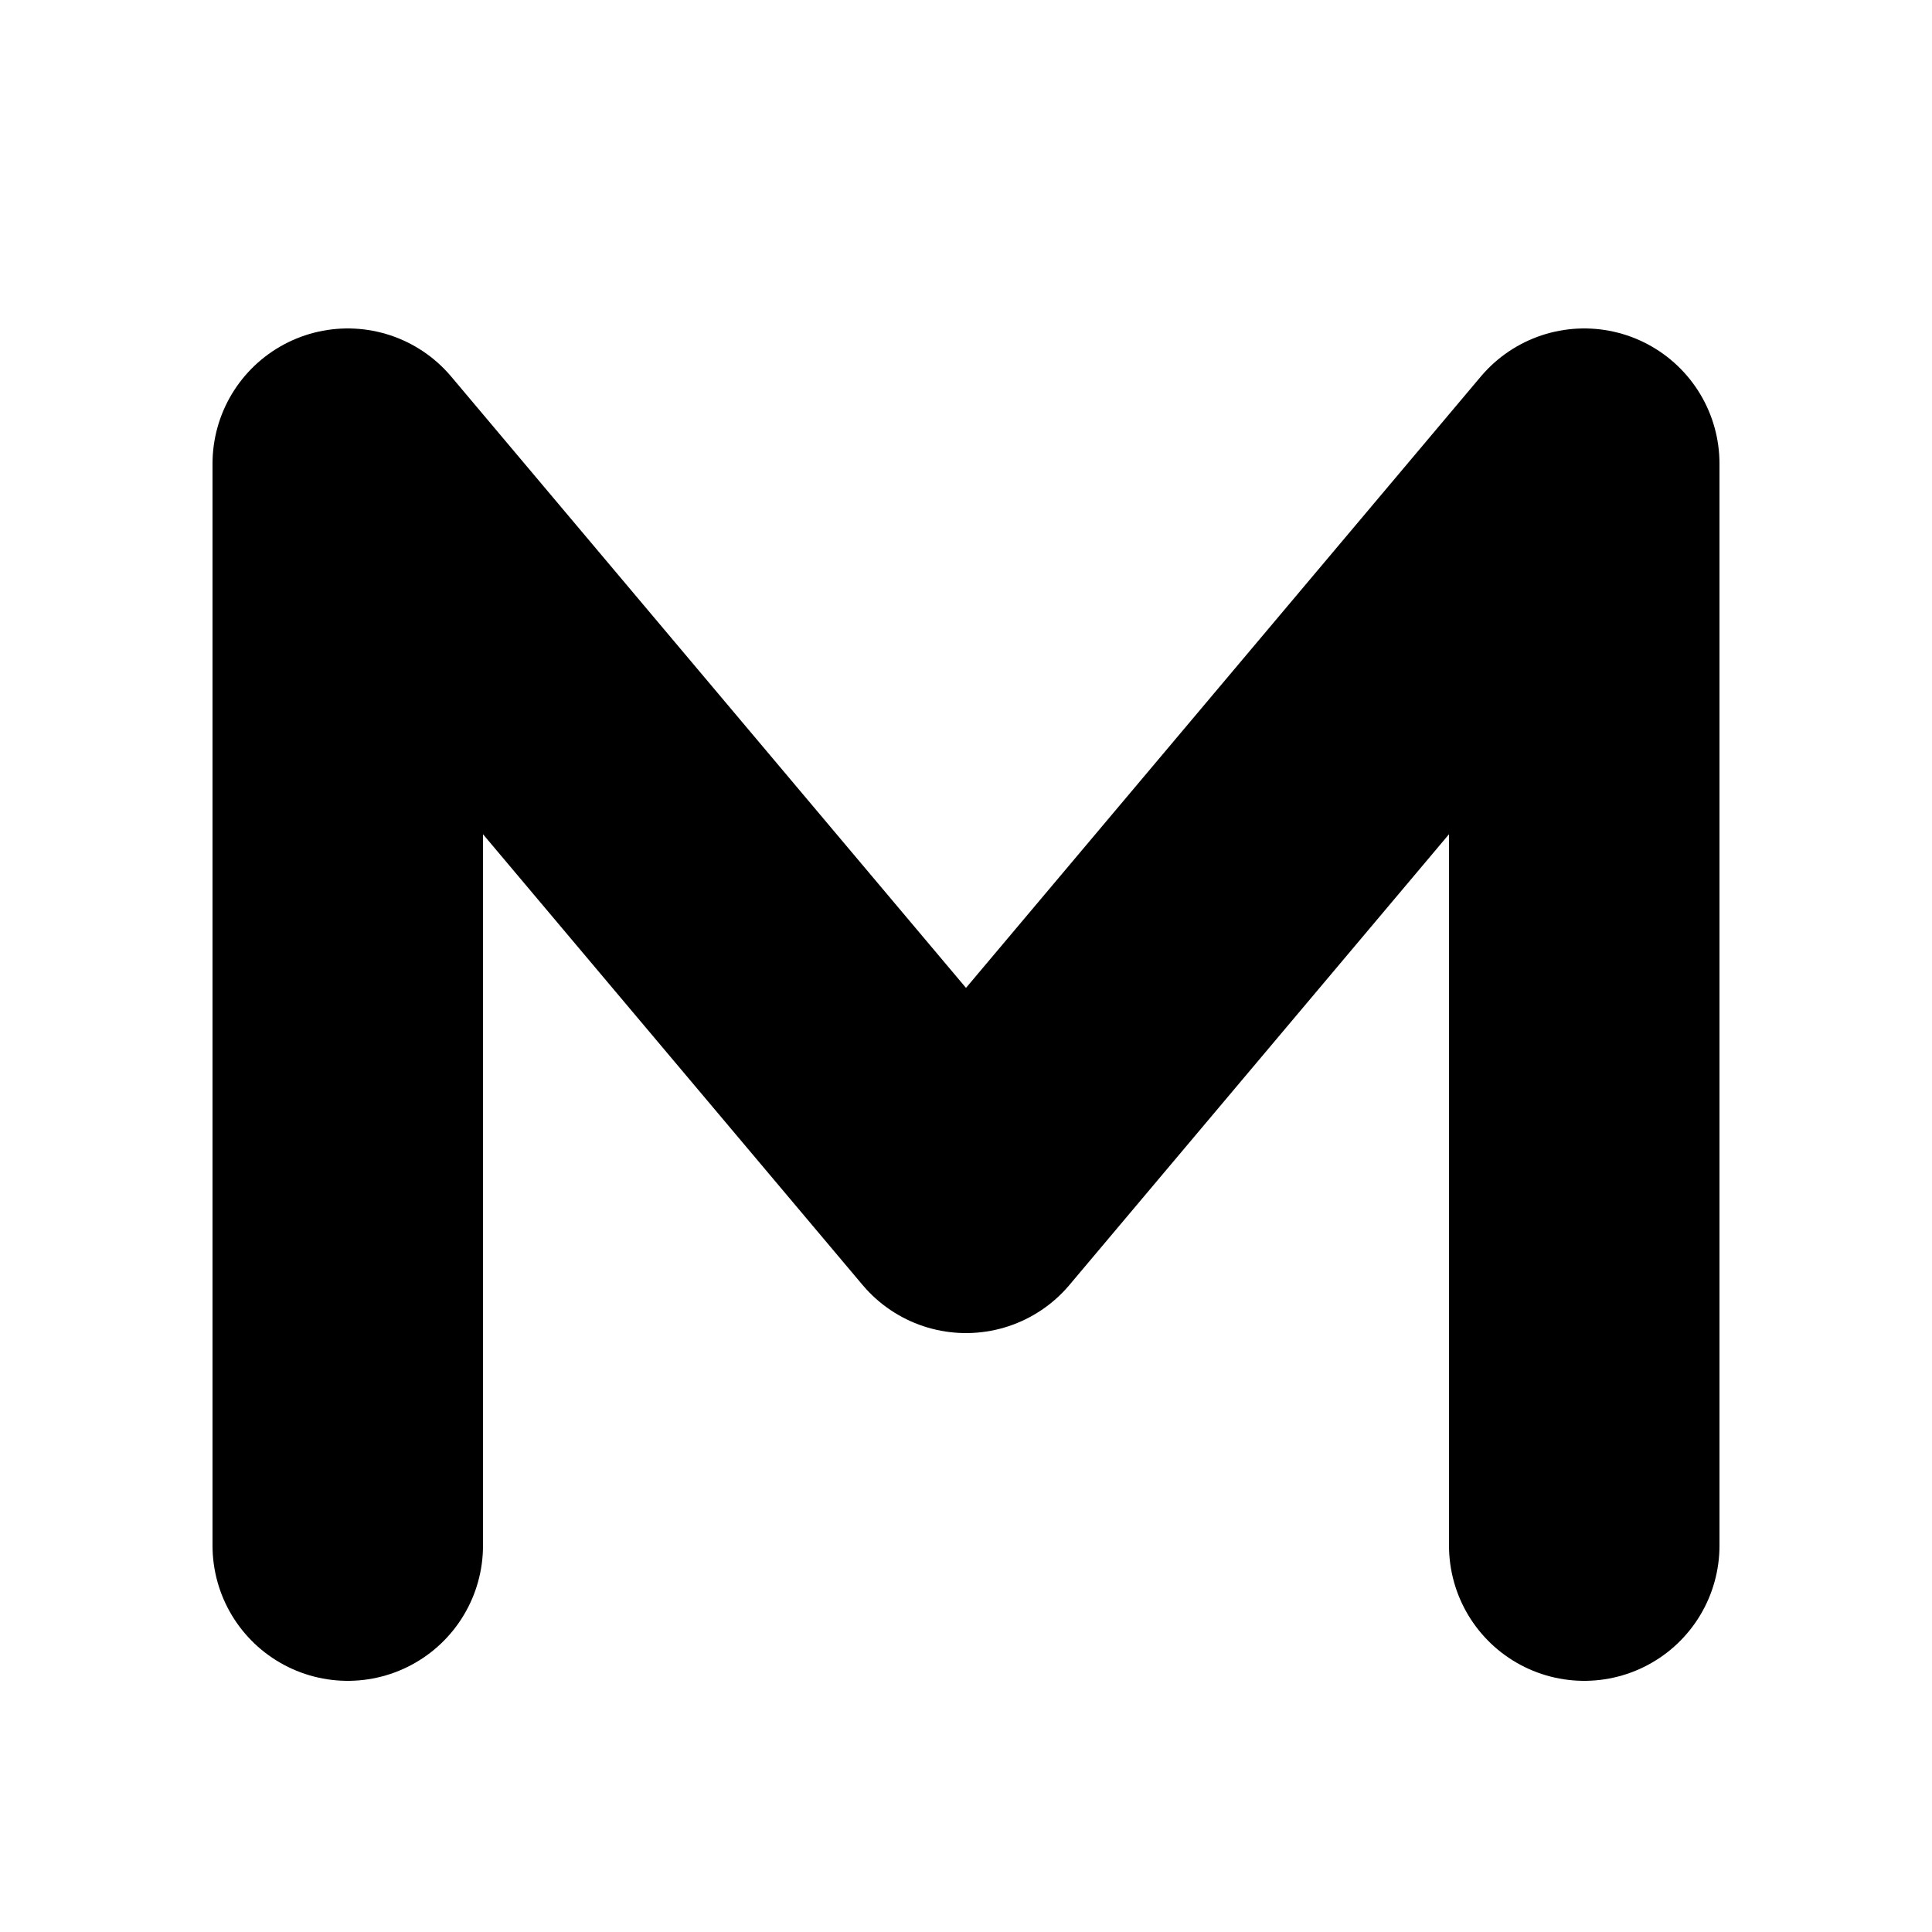
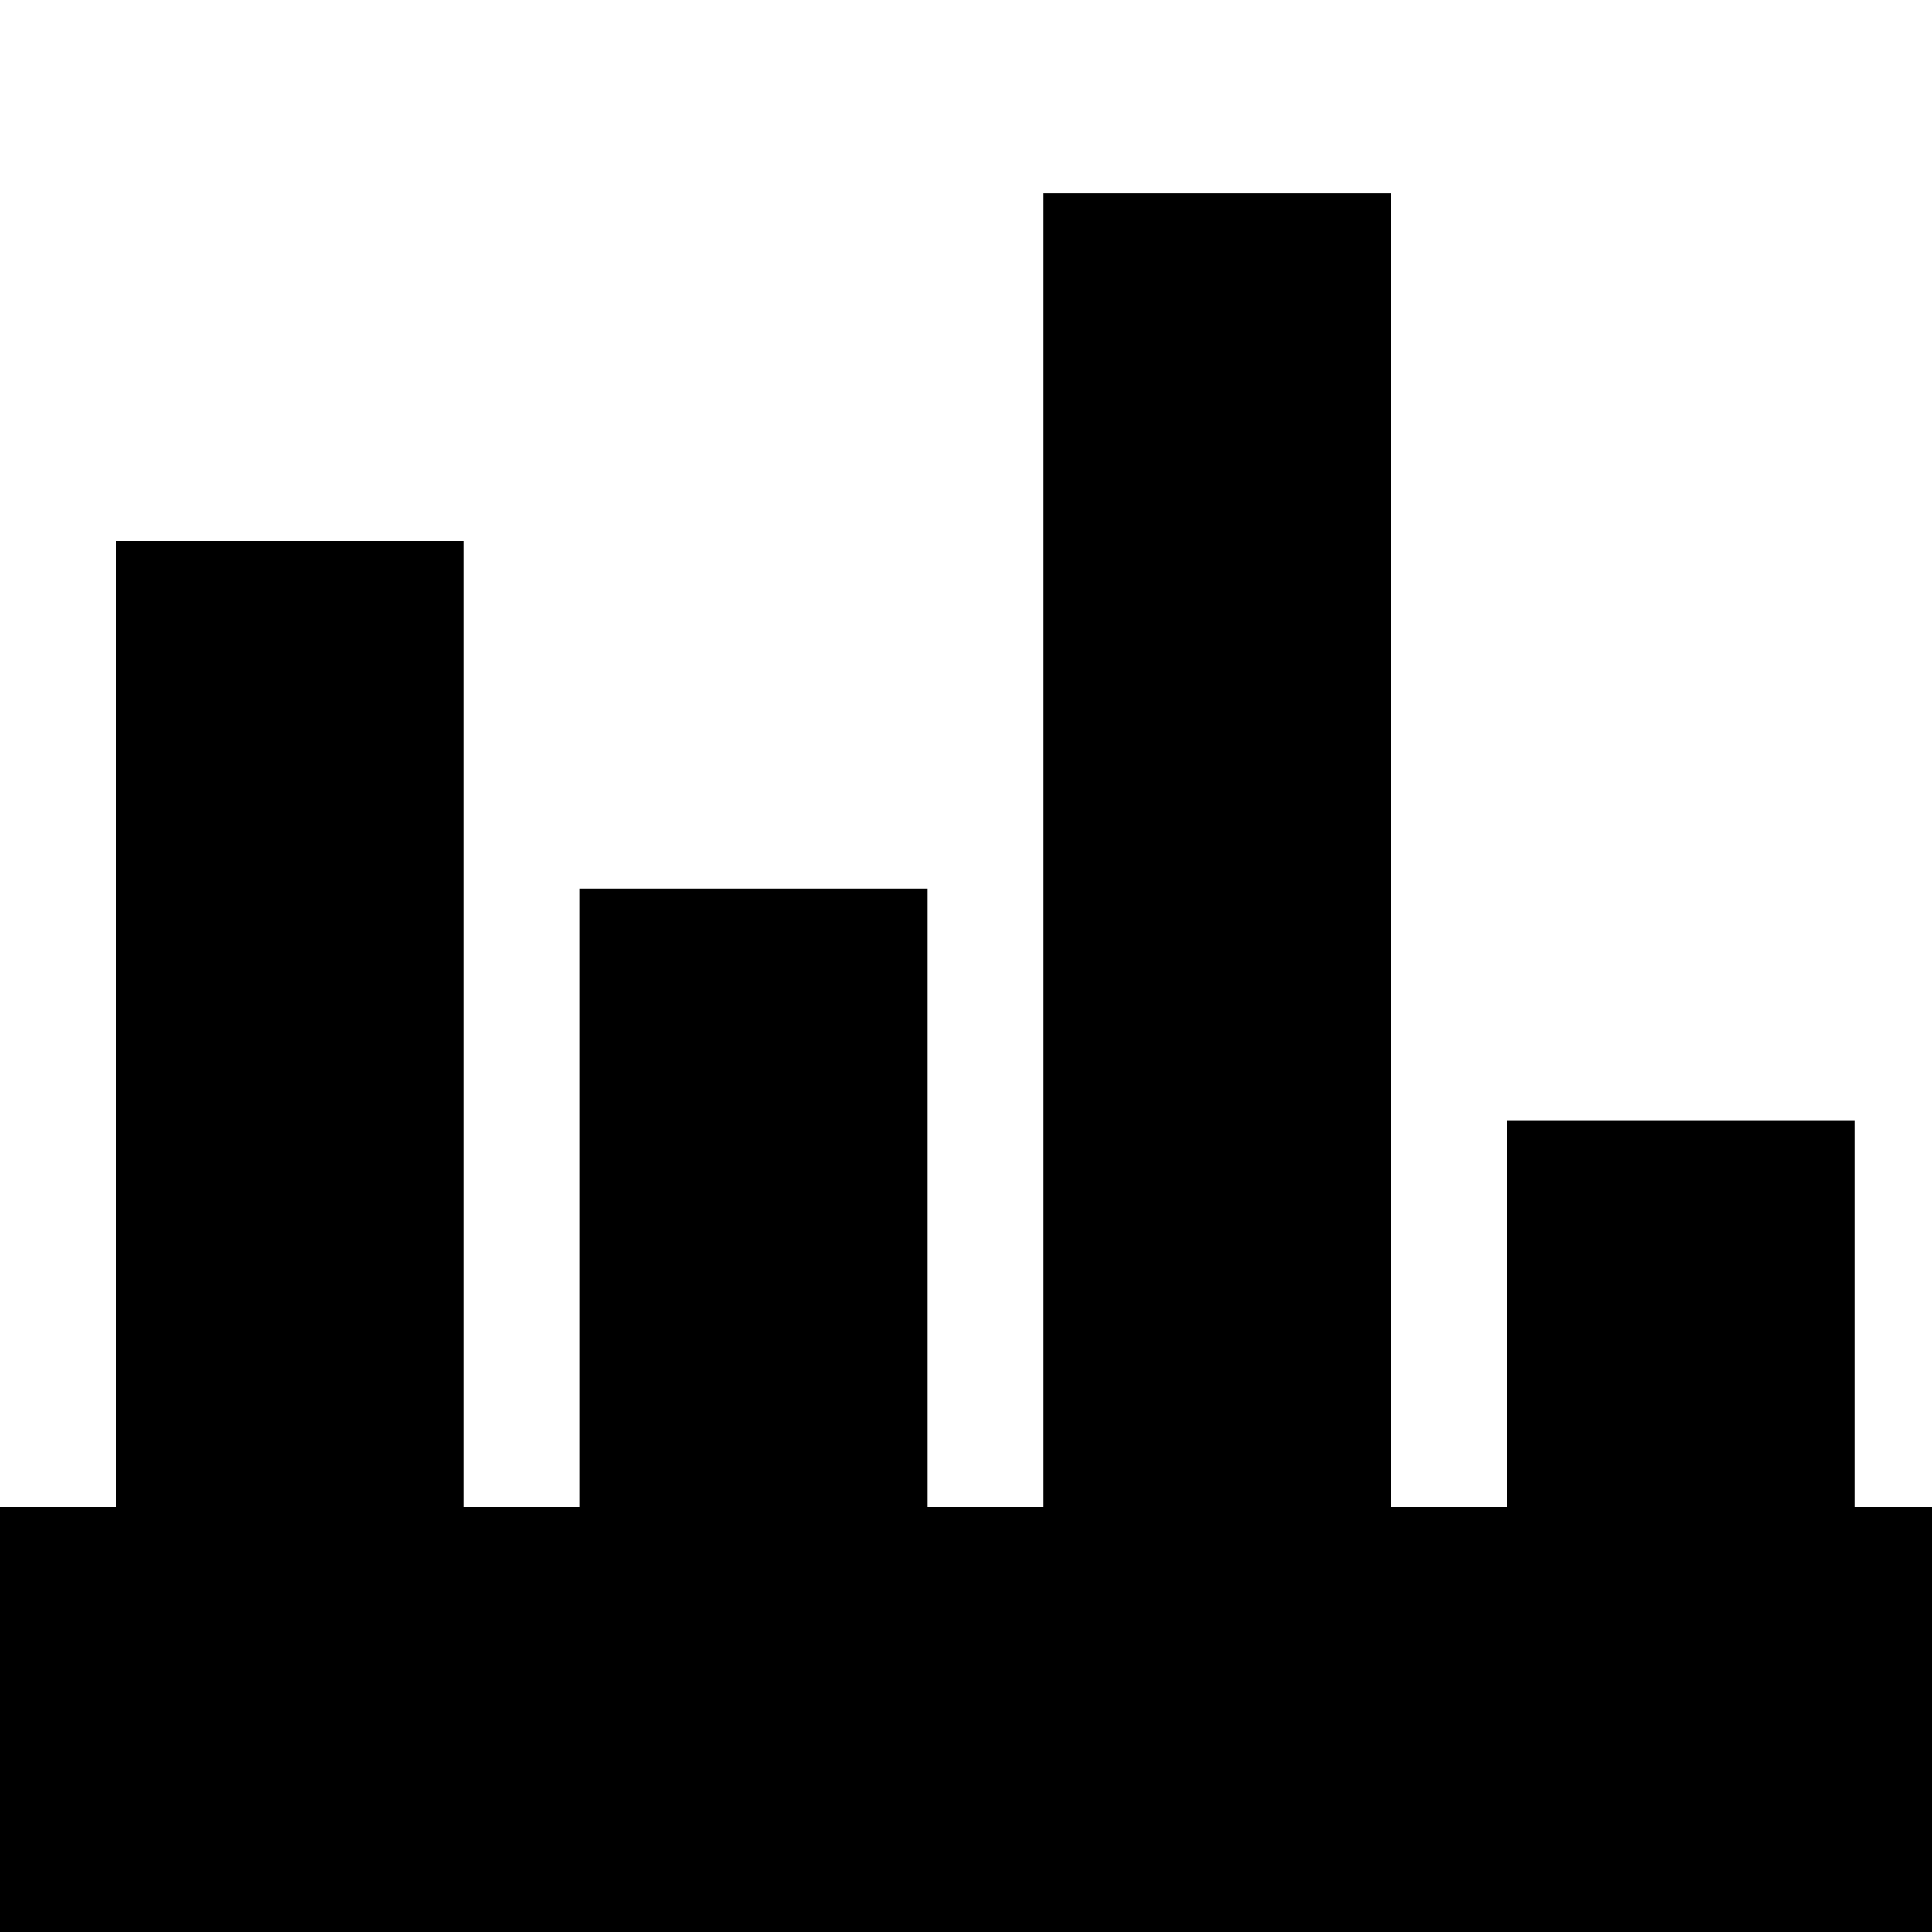
<svg xmlns="http://www.w3.org/2000/svg" height="100" viewBox="0 0 100 100" width="100">
-   <path d="M18 80V24m0 0 32 38m32-38V80m0-56l-32 38" fill="none" stroke="#000" stroke-linecap="round" stroke-linejoin="round" stroke-width="14" />
+   <g>
+     <path d="m6 28h18v50h-18z" />
+     <path d="m30 46h18v32h-18z" />
+     <path d="m54 10h18v68h-18z" />
+     <path d="m78 58h18v20h-18z" />
+     <path d="m0 78h100v22h-100z" />
+   </g>
</svg>
